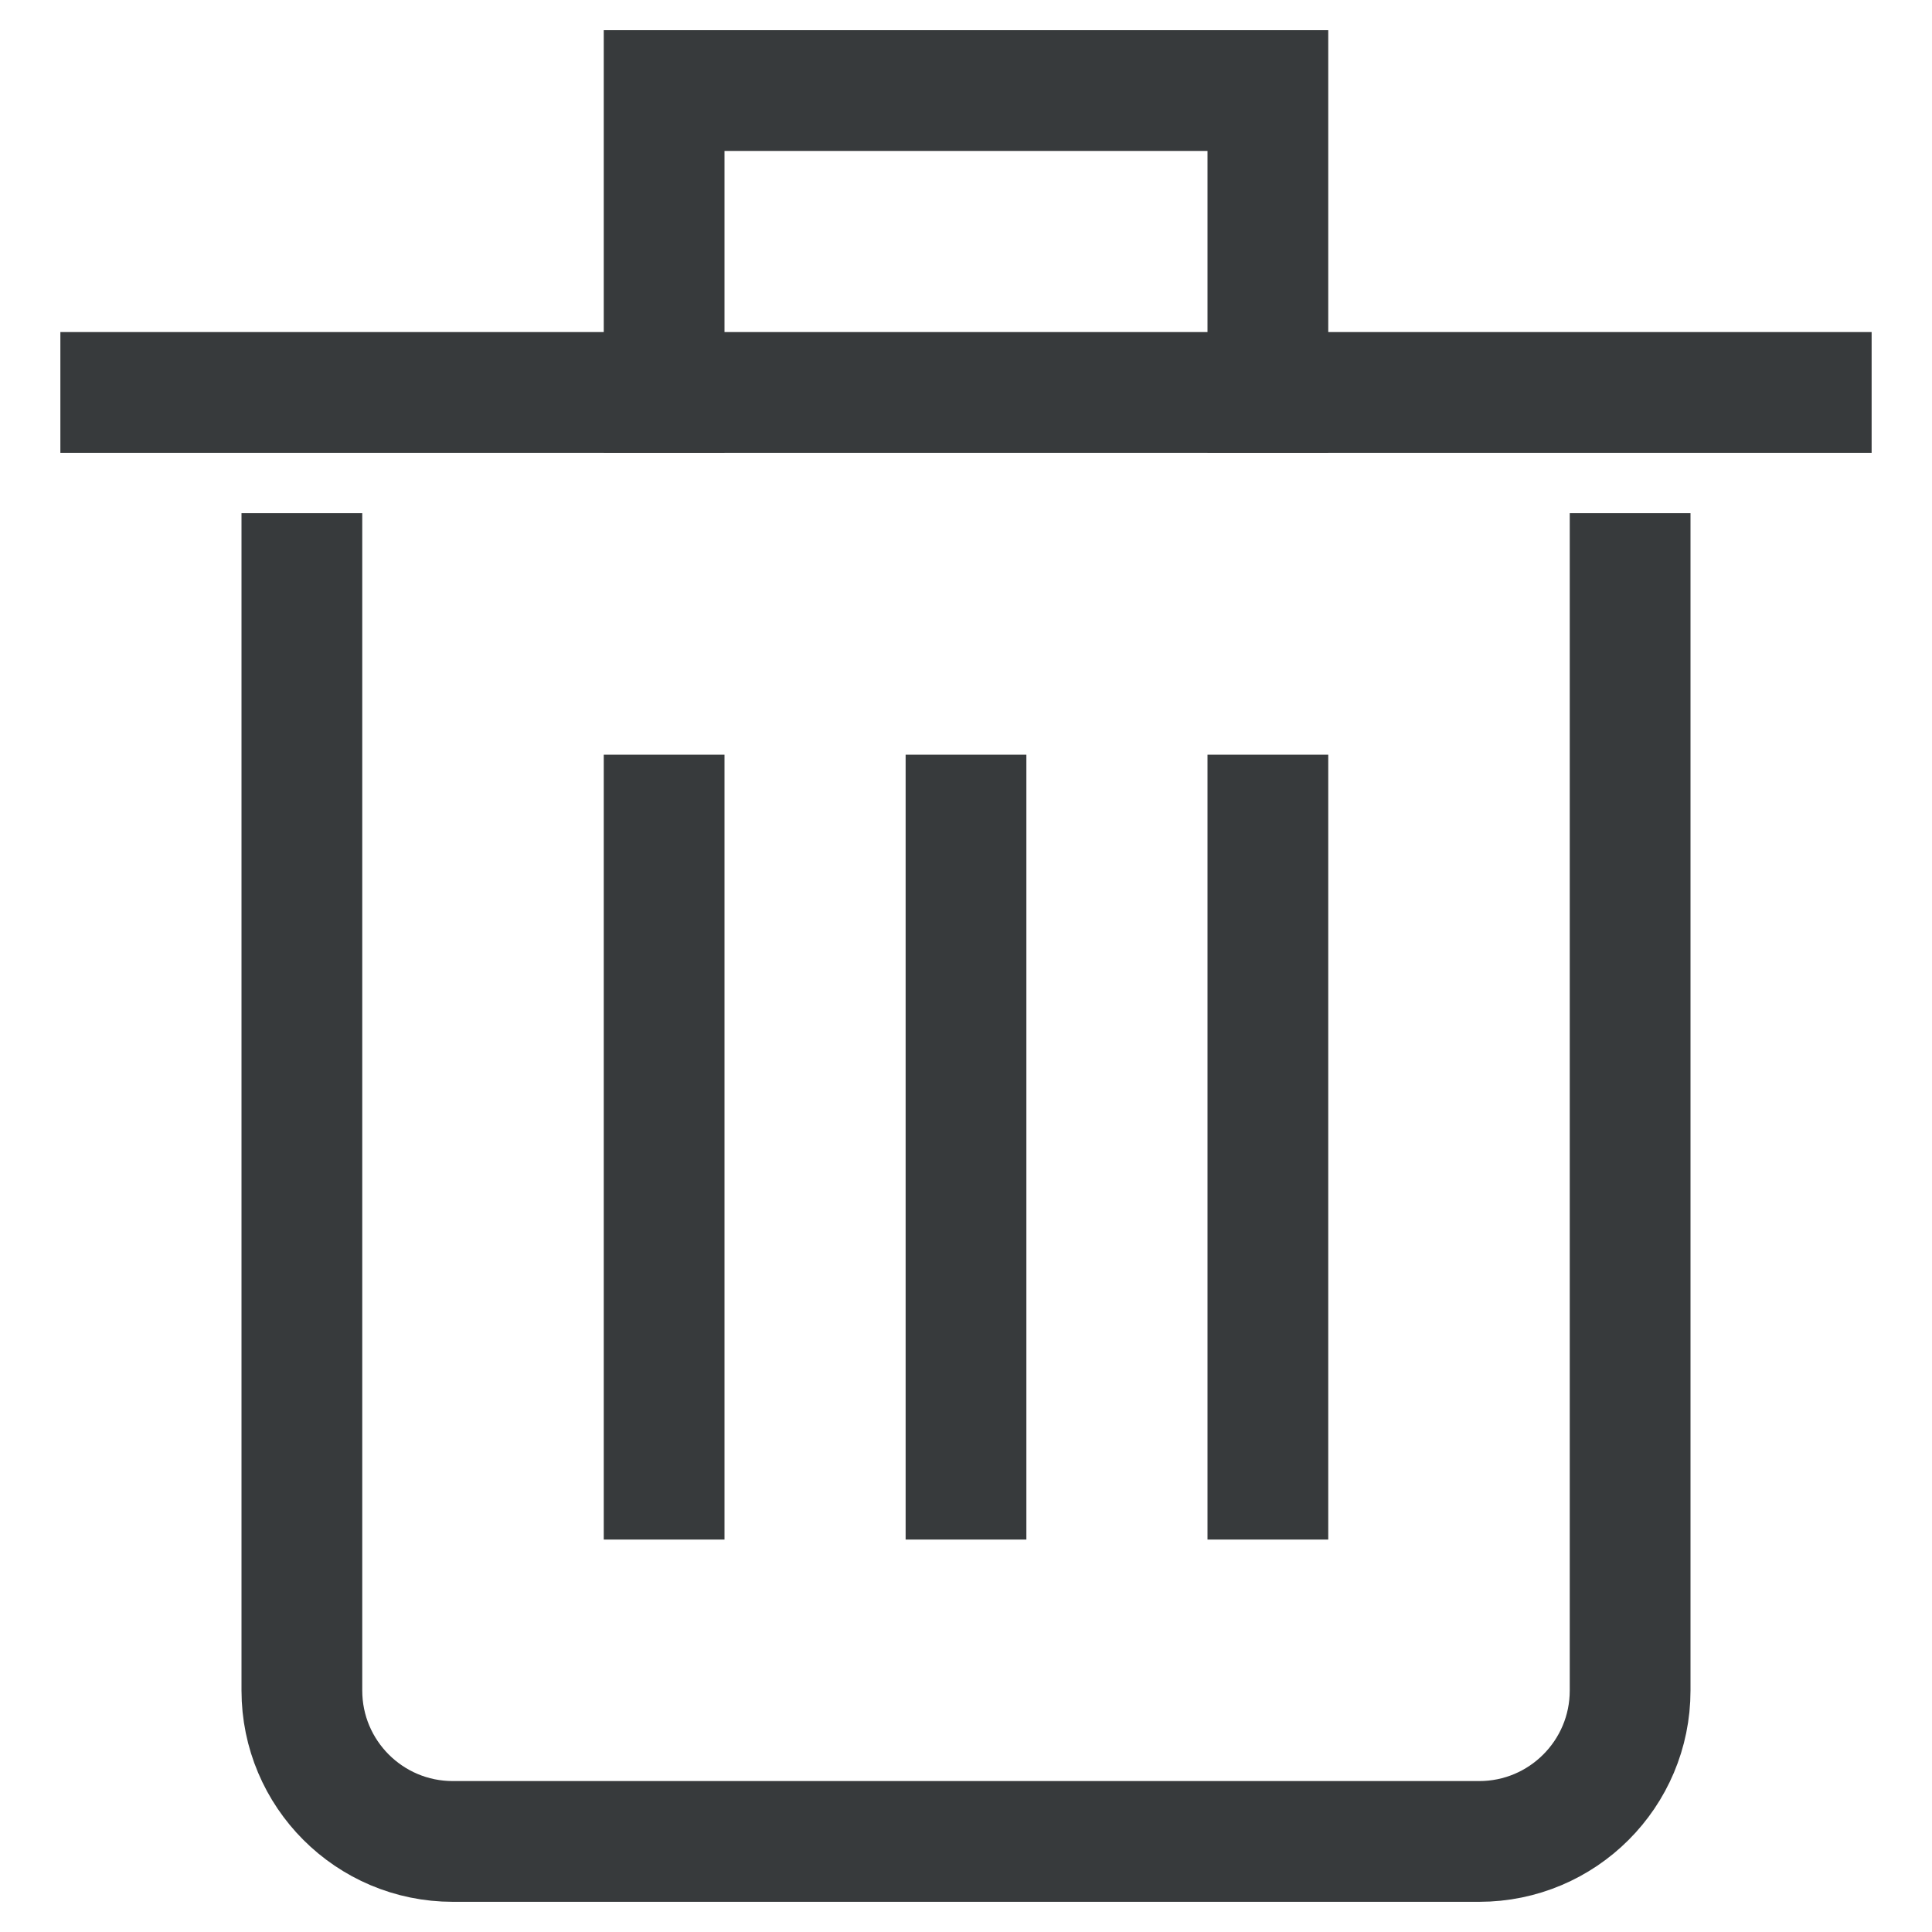
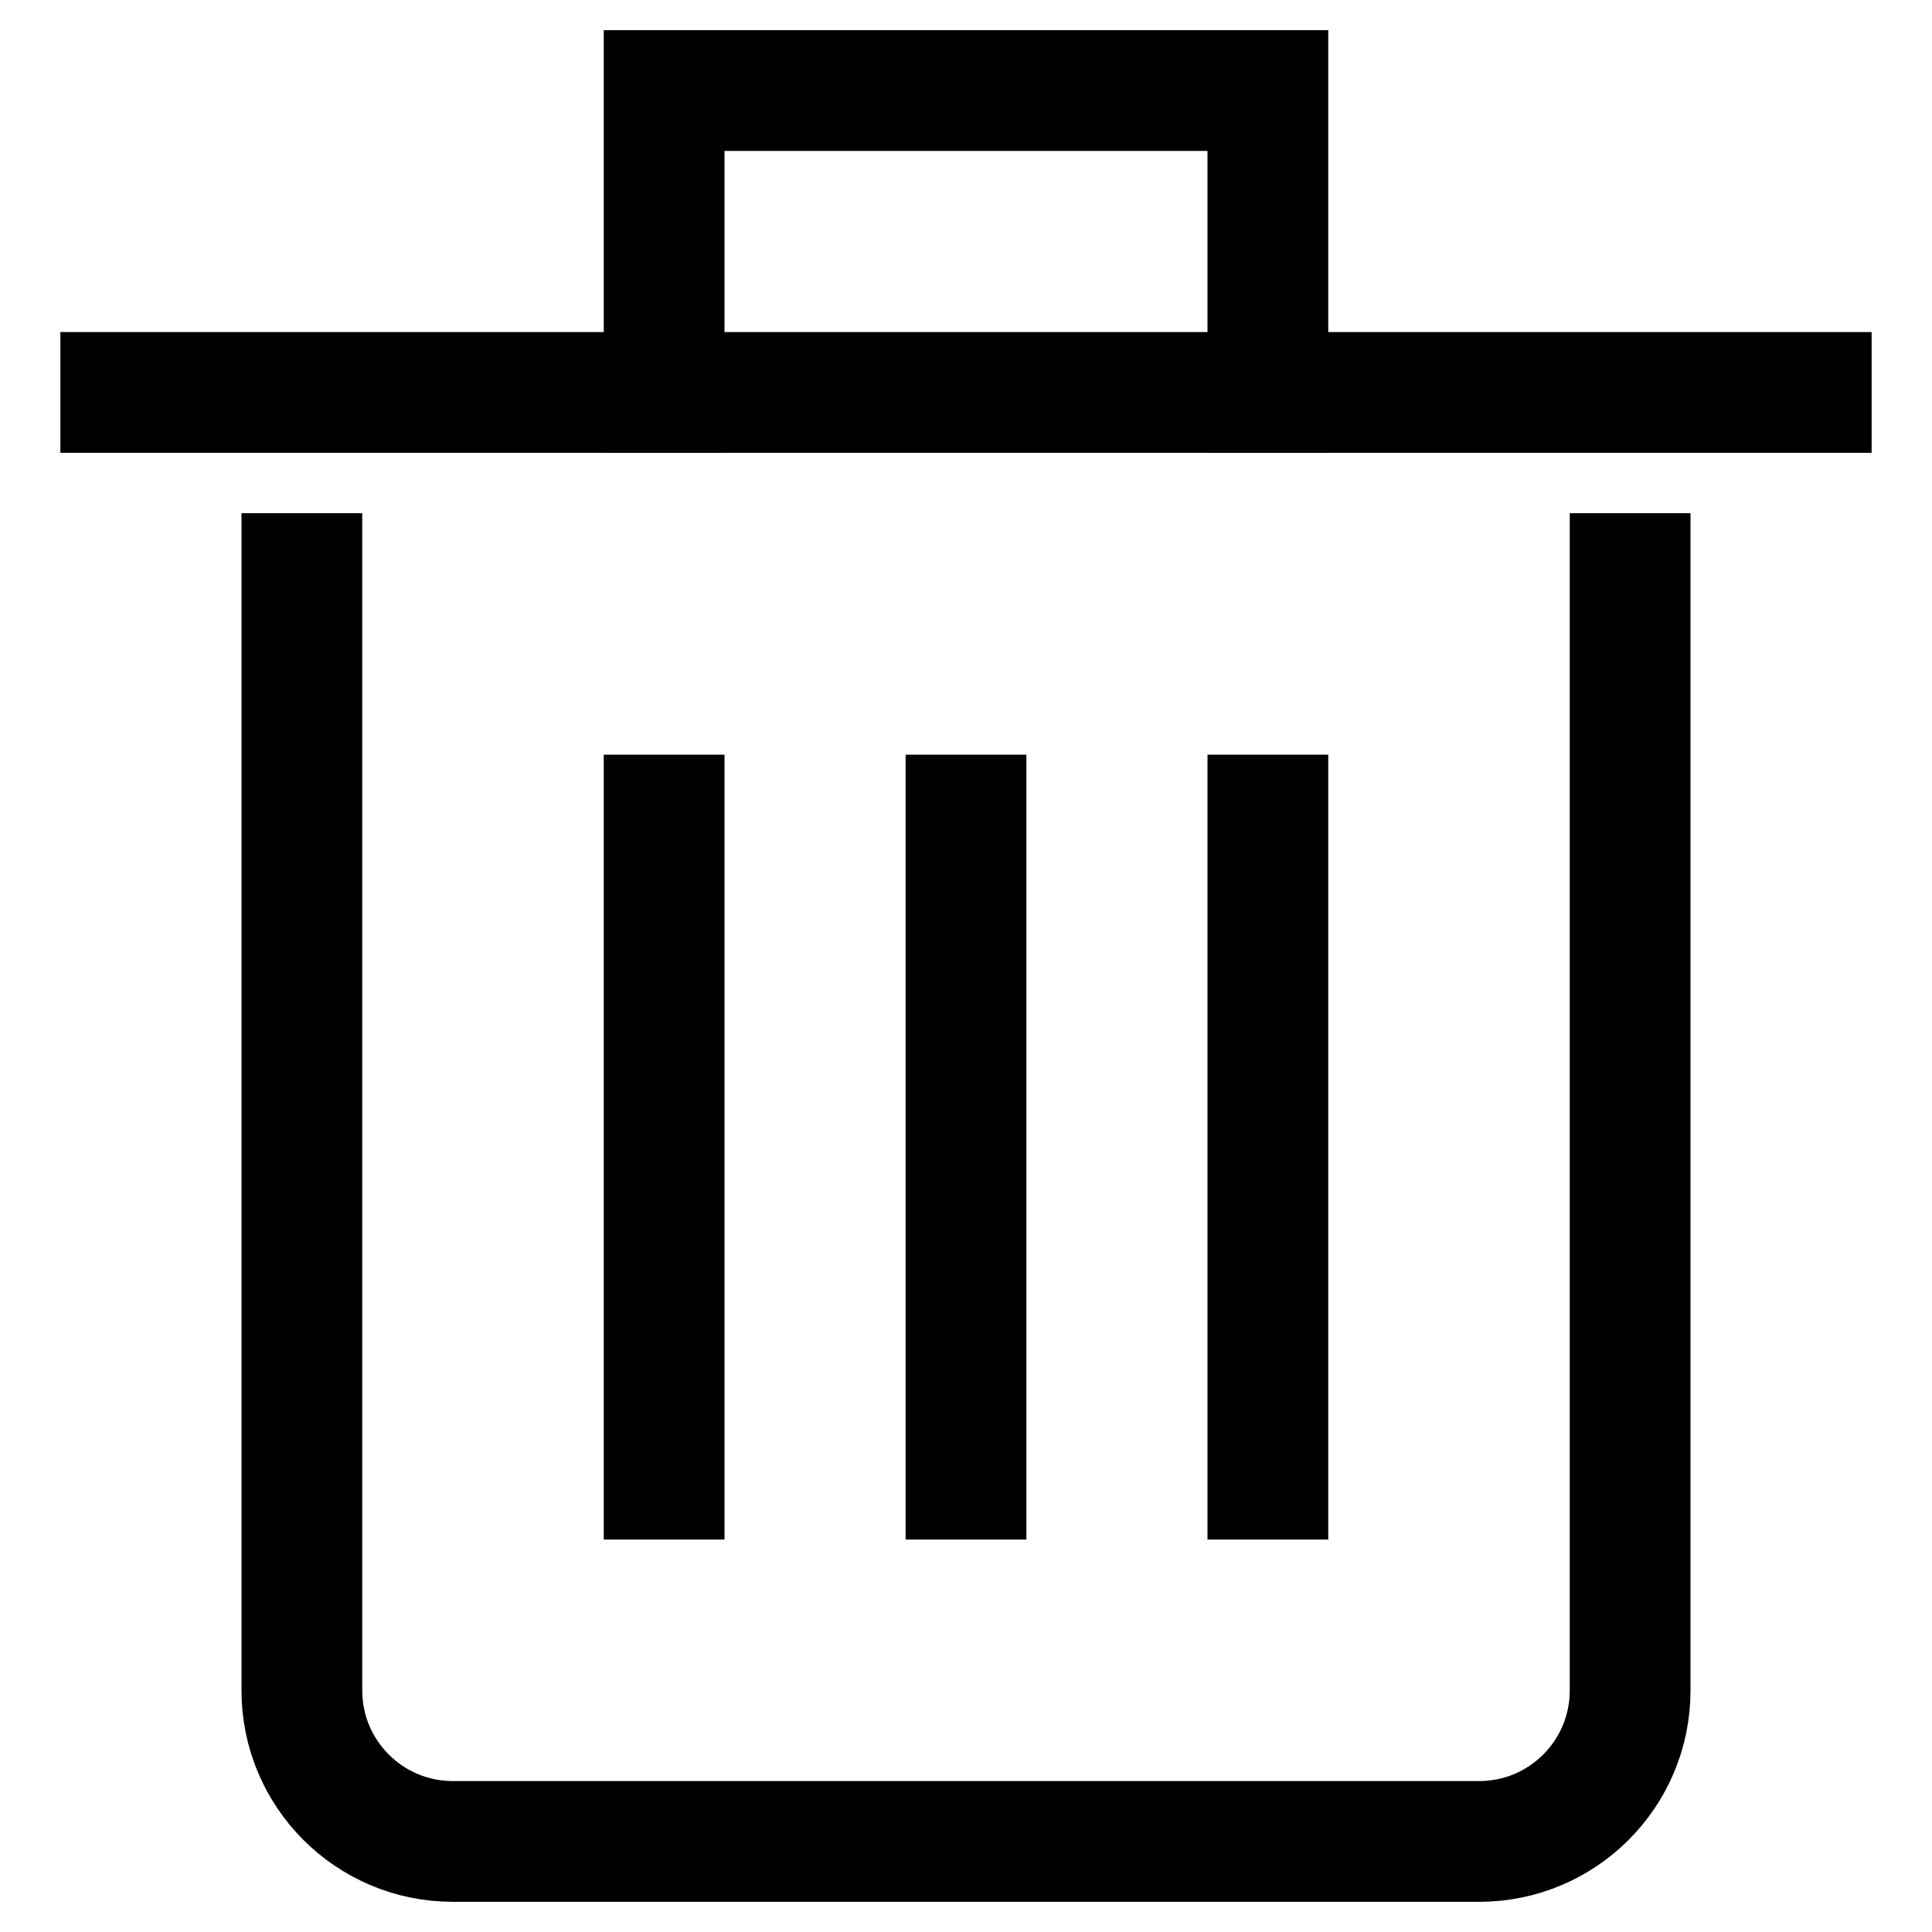
<svg xmlns="http://www.w3.org/2000/svg" width="64" height="64" viewBox="0 0 64 64">
-   <g class="nc-icon-wrapper" stroke-linecap="square" stroke-linejoin="miter" stroke-width="4" fill="#373a3c" stroke="#373a3c">
-     <path d="M54,19V56a5,5,0,0,1-5,5H15a5,5,0,0,1-5-5V19" fill="none" stroke="#373a3c" stroke-miterlimit="10" />
-     <line data-color="color-2" x1="32" y1="27" x2="32" y2="49" fill="none" stroke-miterlimit="10" />
-     <line data-color="color-2" x1="22" y1="27" x2="22" y2="49" fill="none" stroke-miterlimit="10" />
-     <line data-color="color-2" x1="42" y1="27" x2="42" y2="49" fill="none" stroke-miterlimit="10" />
-     <polyline points="22 13 22 3 42 3 42 13" fill="none" stroke="#373a3c" stroke-miterlimit="10" />
-     <line x1="60" y1="13" x2="4" y2="13" fill="none" stroke="#373a3c" stroke-miterlimit="10" />
+   <g fill="#000" stroke="#000" stroke-linecap="square" stroke-linejoin="miter" stroke-width="4" class="nc-icon-wrapper">
+     <path fill="none" stroke="#000" stroke-miterlimit="10" d="M54,19V56a5,5,0,0,1-5,5H15a5,5,0,0,1-5-5V19" />
+     <line x1="32" x2="32" y1="27" y2="49" fill="none" stroke-miterlimit="10" data-color="color-2" />
+     <line x1="22" x2="22" y1="27" y2="49" fill="none" stroke-miterlimit="10" data-color="color-2" />
+     <line x1="42" x2="42" y1="27" y2="49" fill="none" stroke-miterlimit="10" data-color="color-2" />
+     <polyline fill="none" stroke="#000" stroke-miterlimit="10" points="22 13 22 3 42 3 42 13" />
+     <line x1="60" x2="4" y1="13" y2="13" fill="none" stroke="#000" stroke-miterlimit="10" />
  </g>
</svg>
